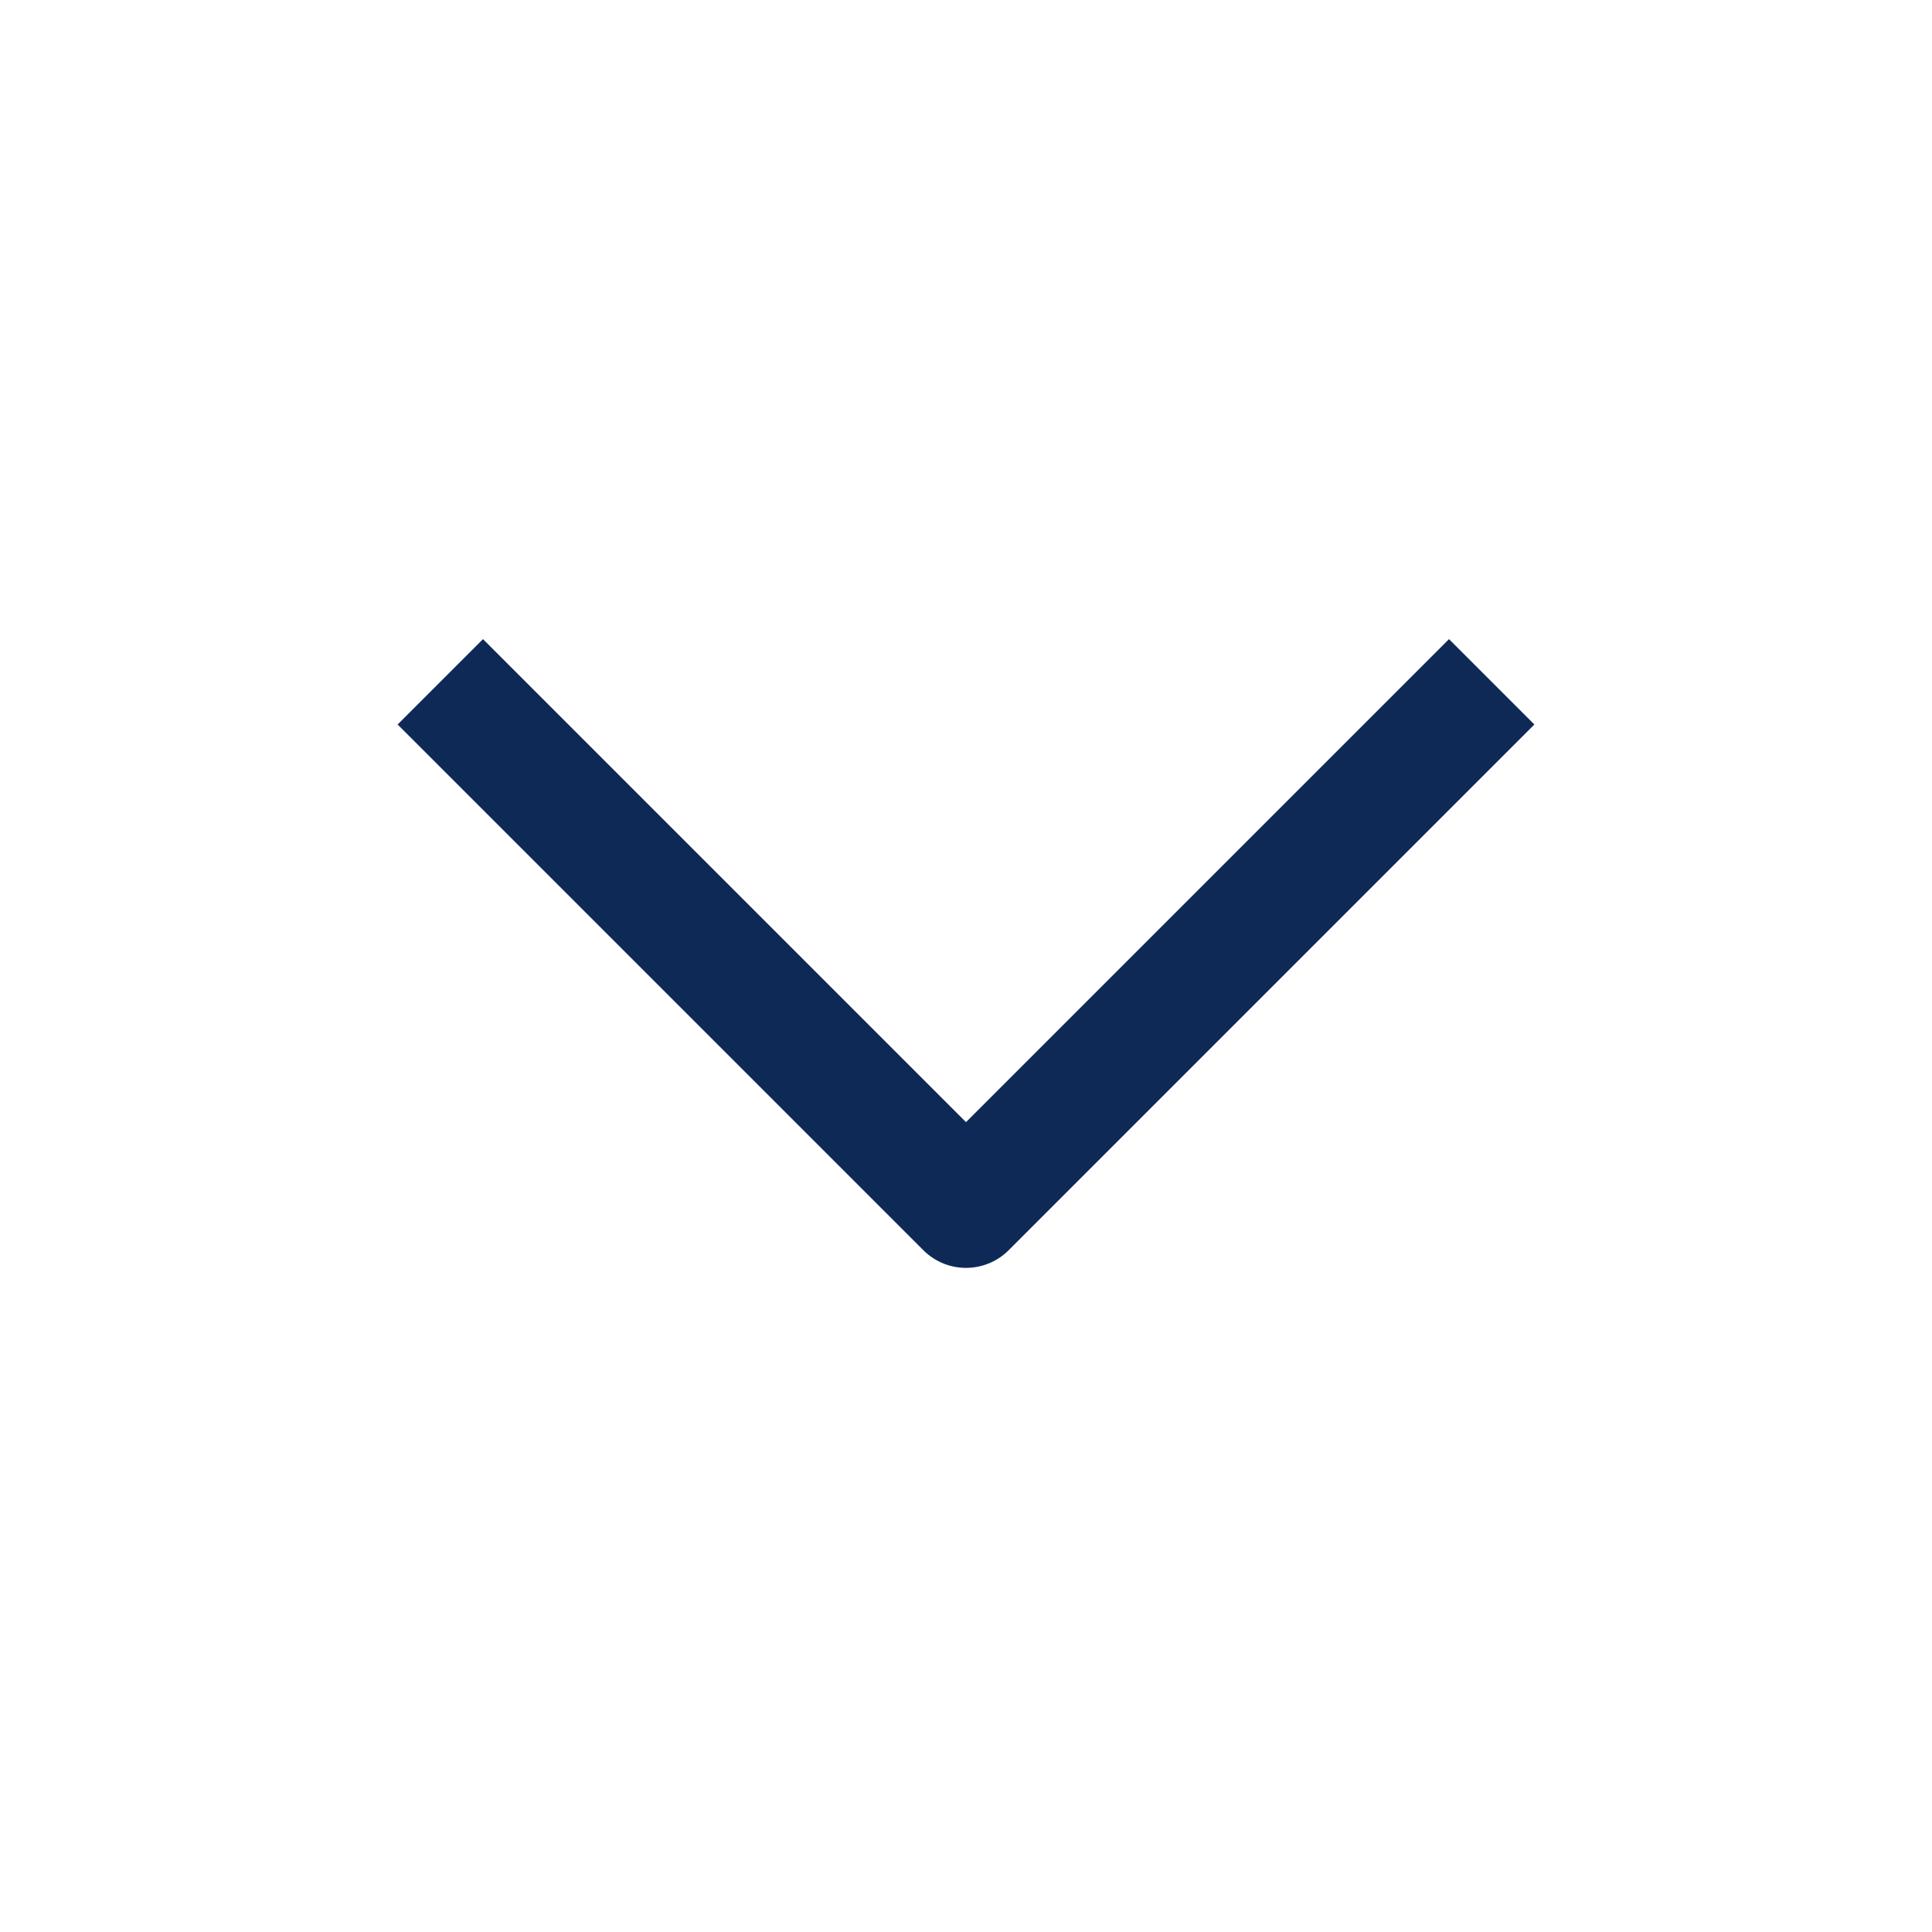
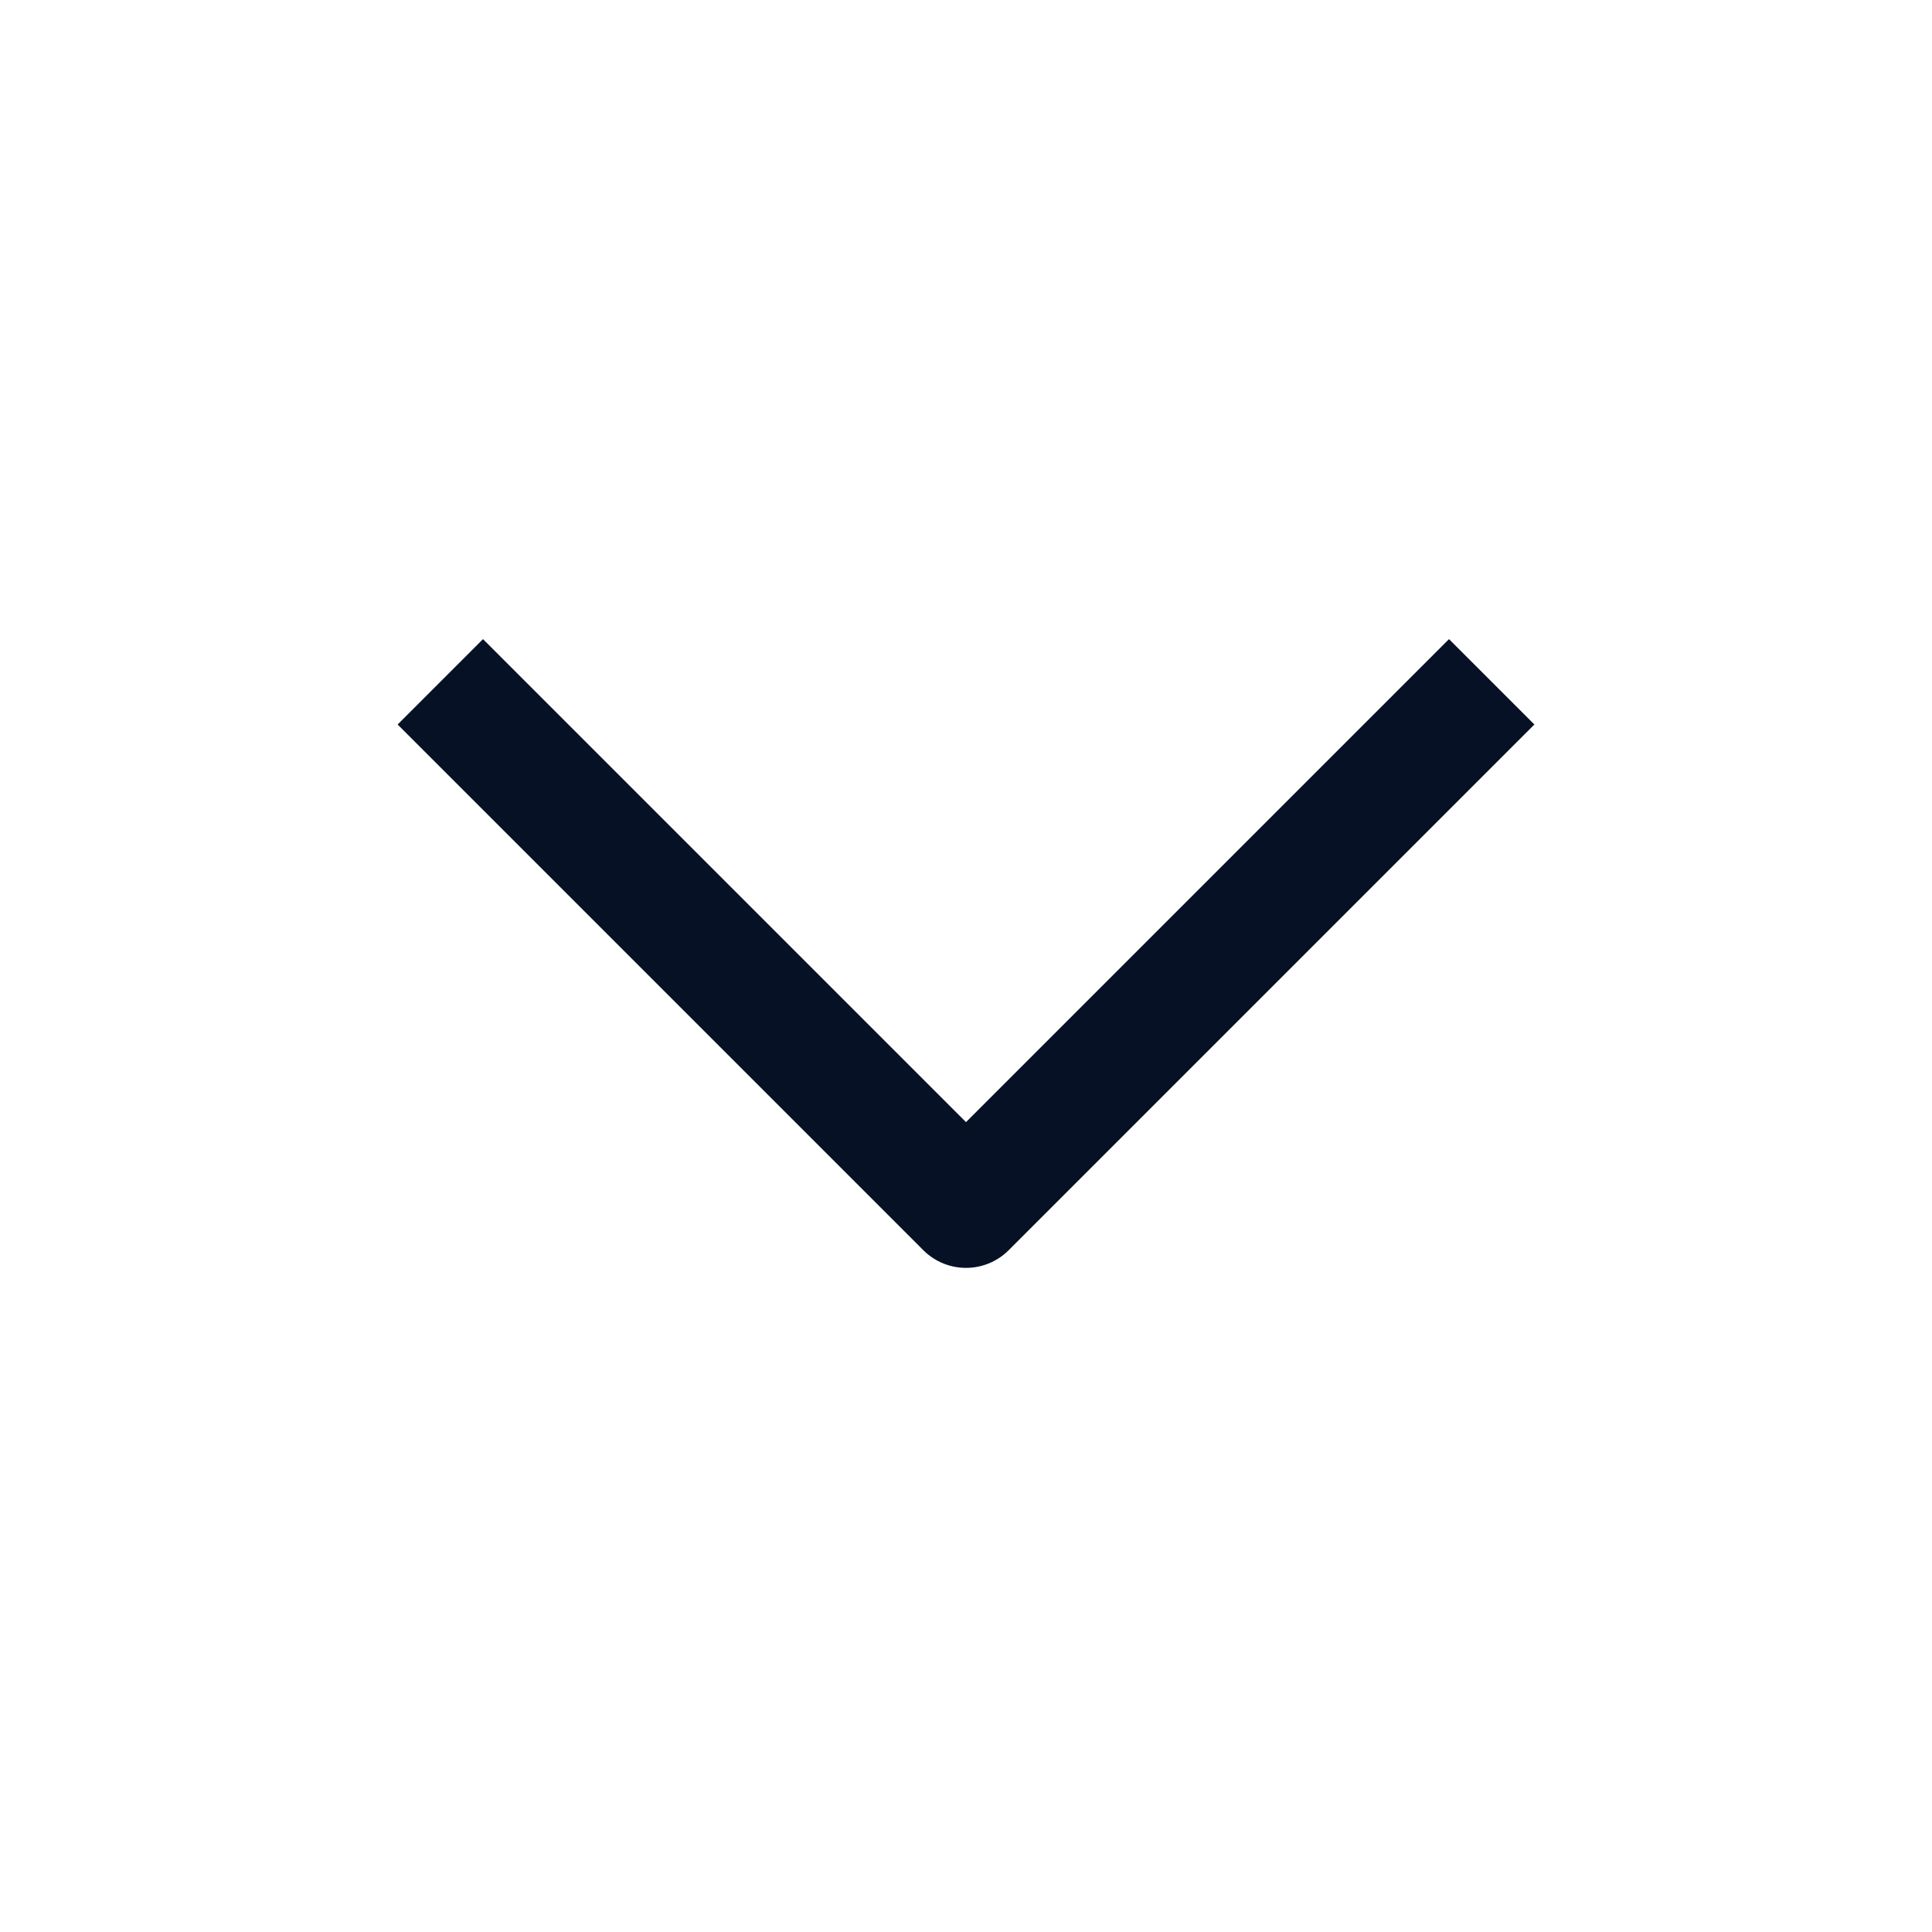
<svg xmlns="http://www.w3.org/2000/svg" width="24" height="24" viewBox="0 0 24 24" fill="none">
-   <path d="M6 9L12 15L18 9" stroke="#0F2957" stroke-width="1.5" stroke-linecap="square" stroke-linejoin="round" />
+   <path d="M6 9L12 15L18 9" stroke="#061125" stroke-width="1.5" stroke-linecap="square" stroke-linejoin="round" />
</svg>
